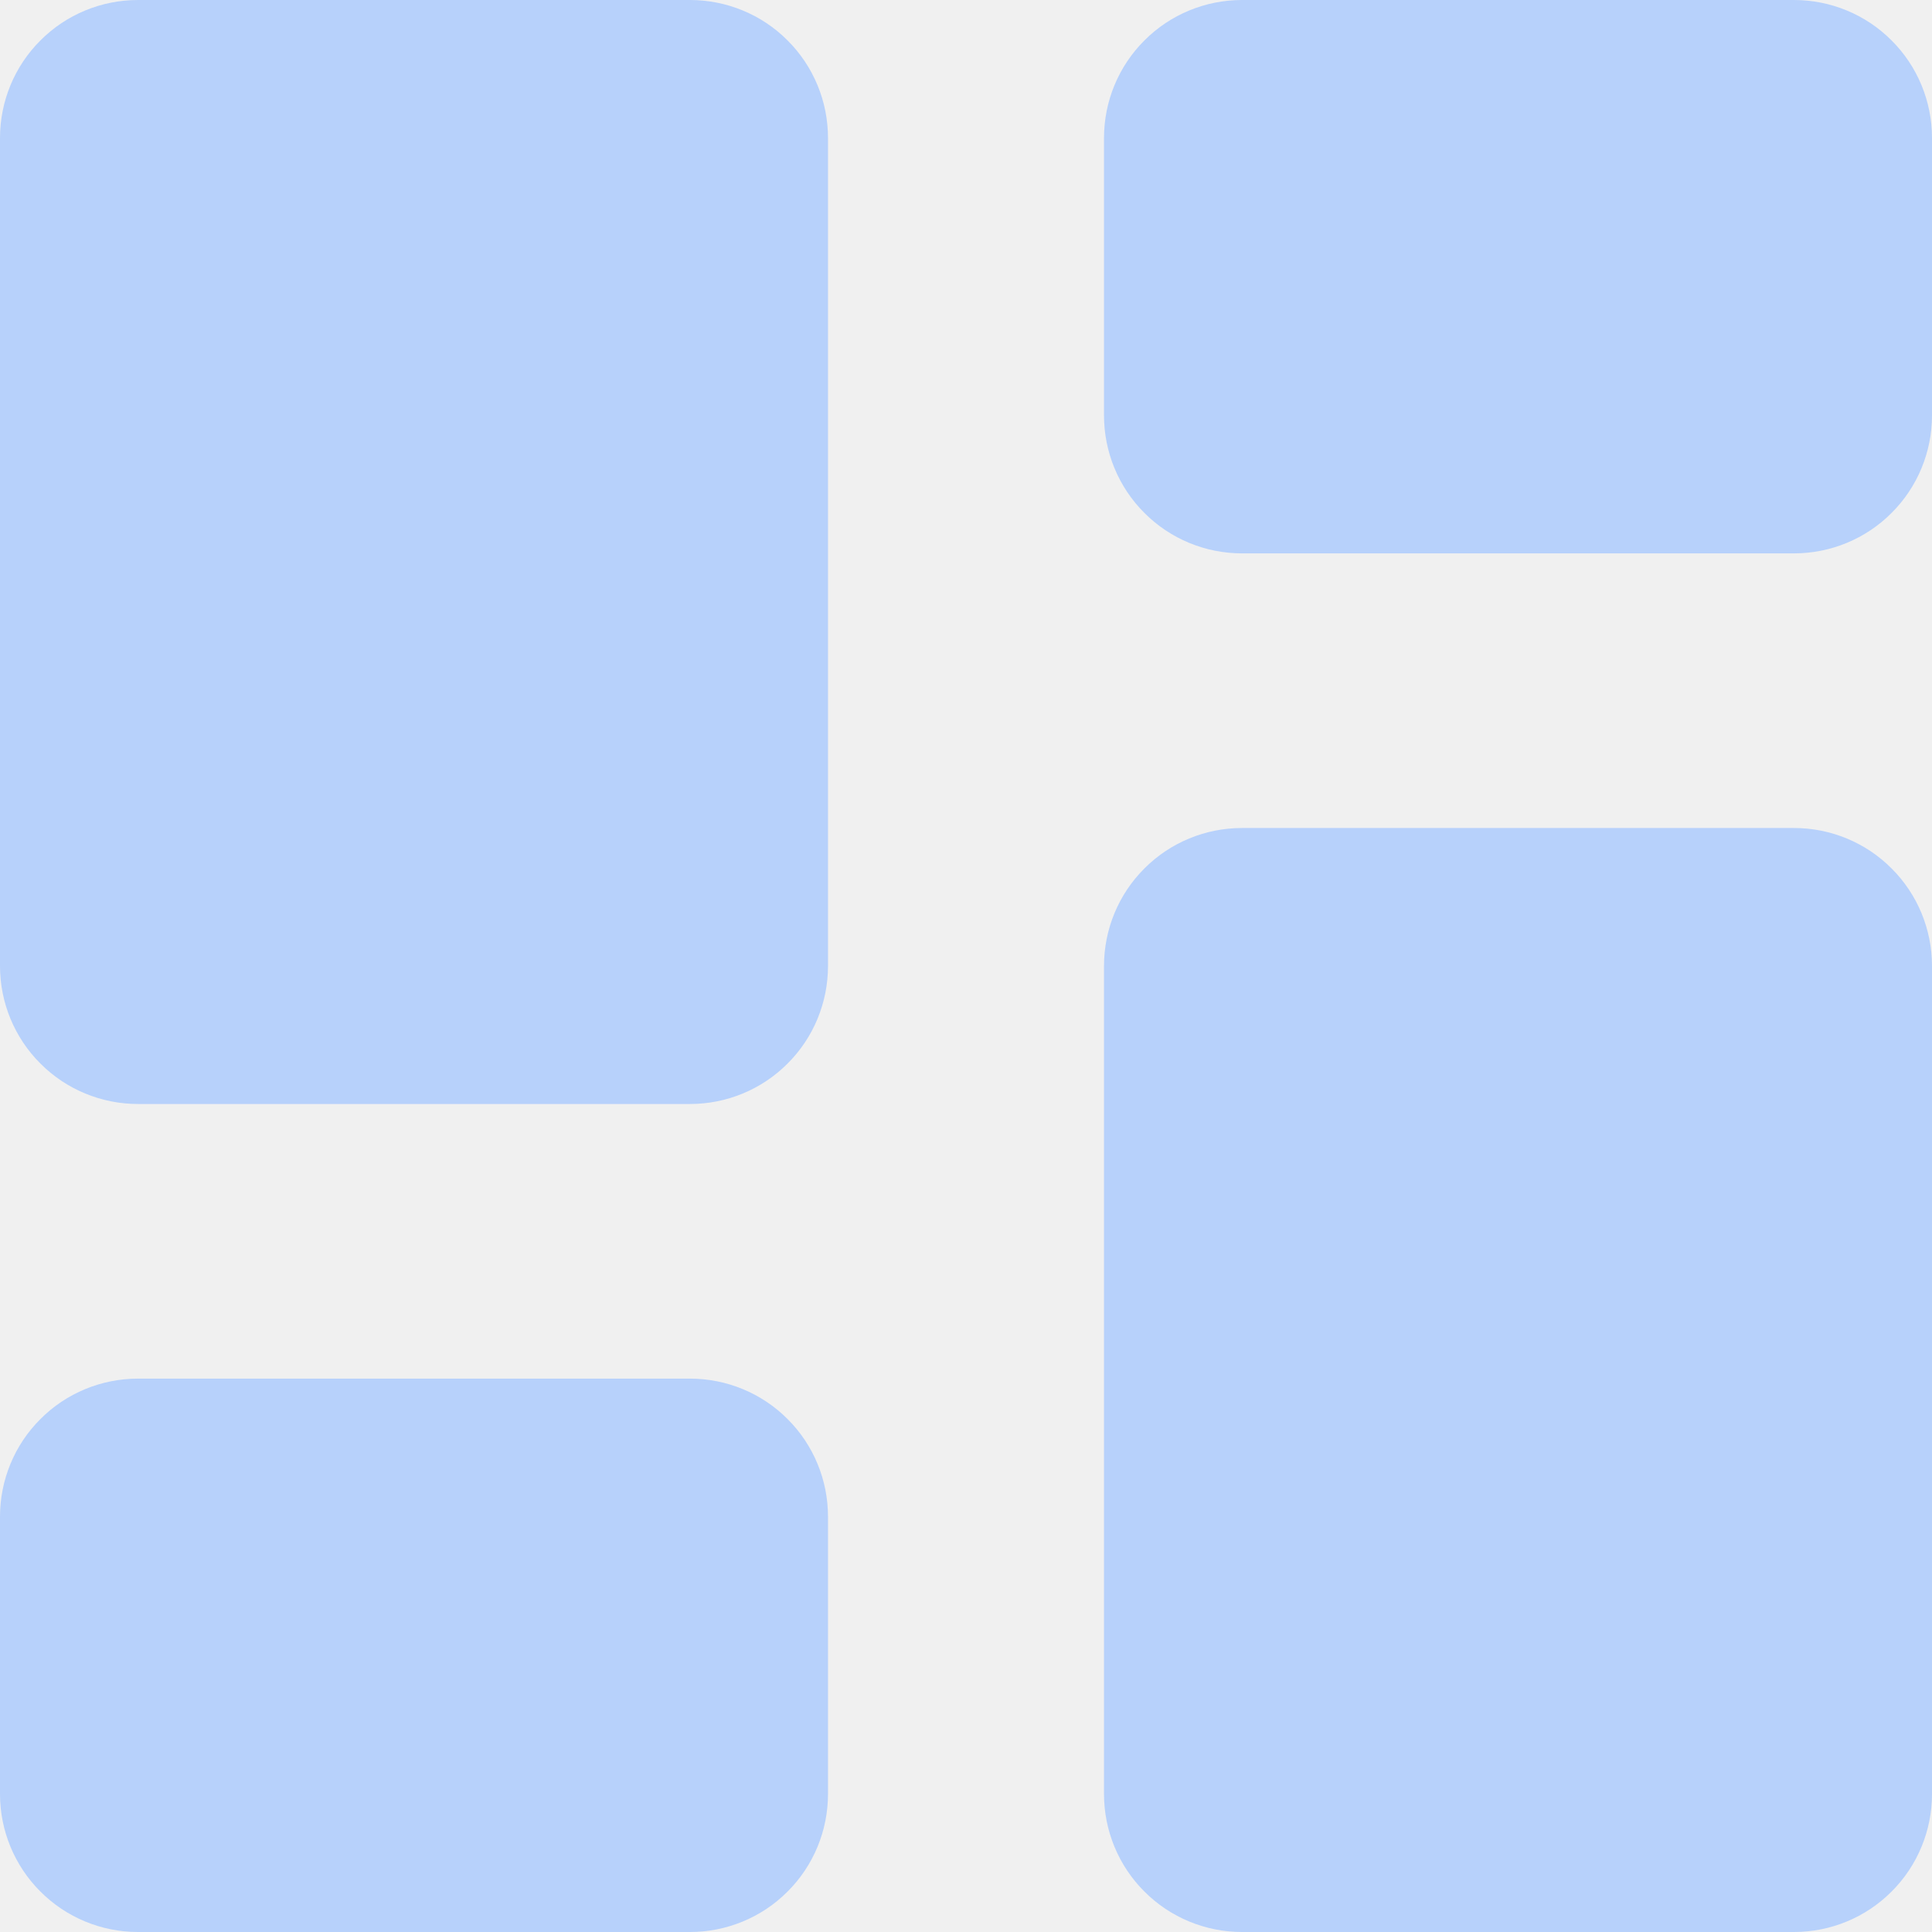
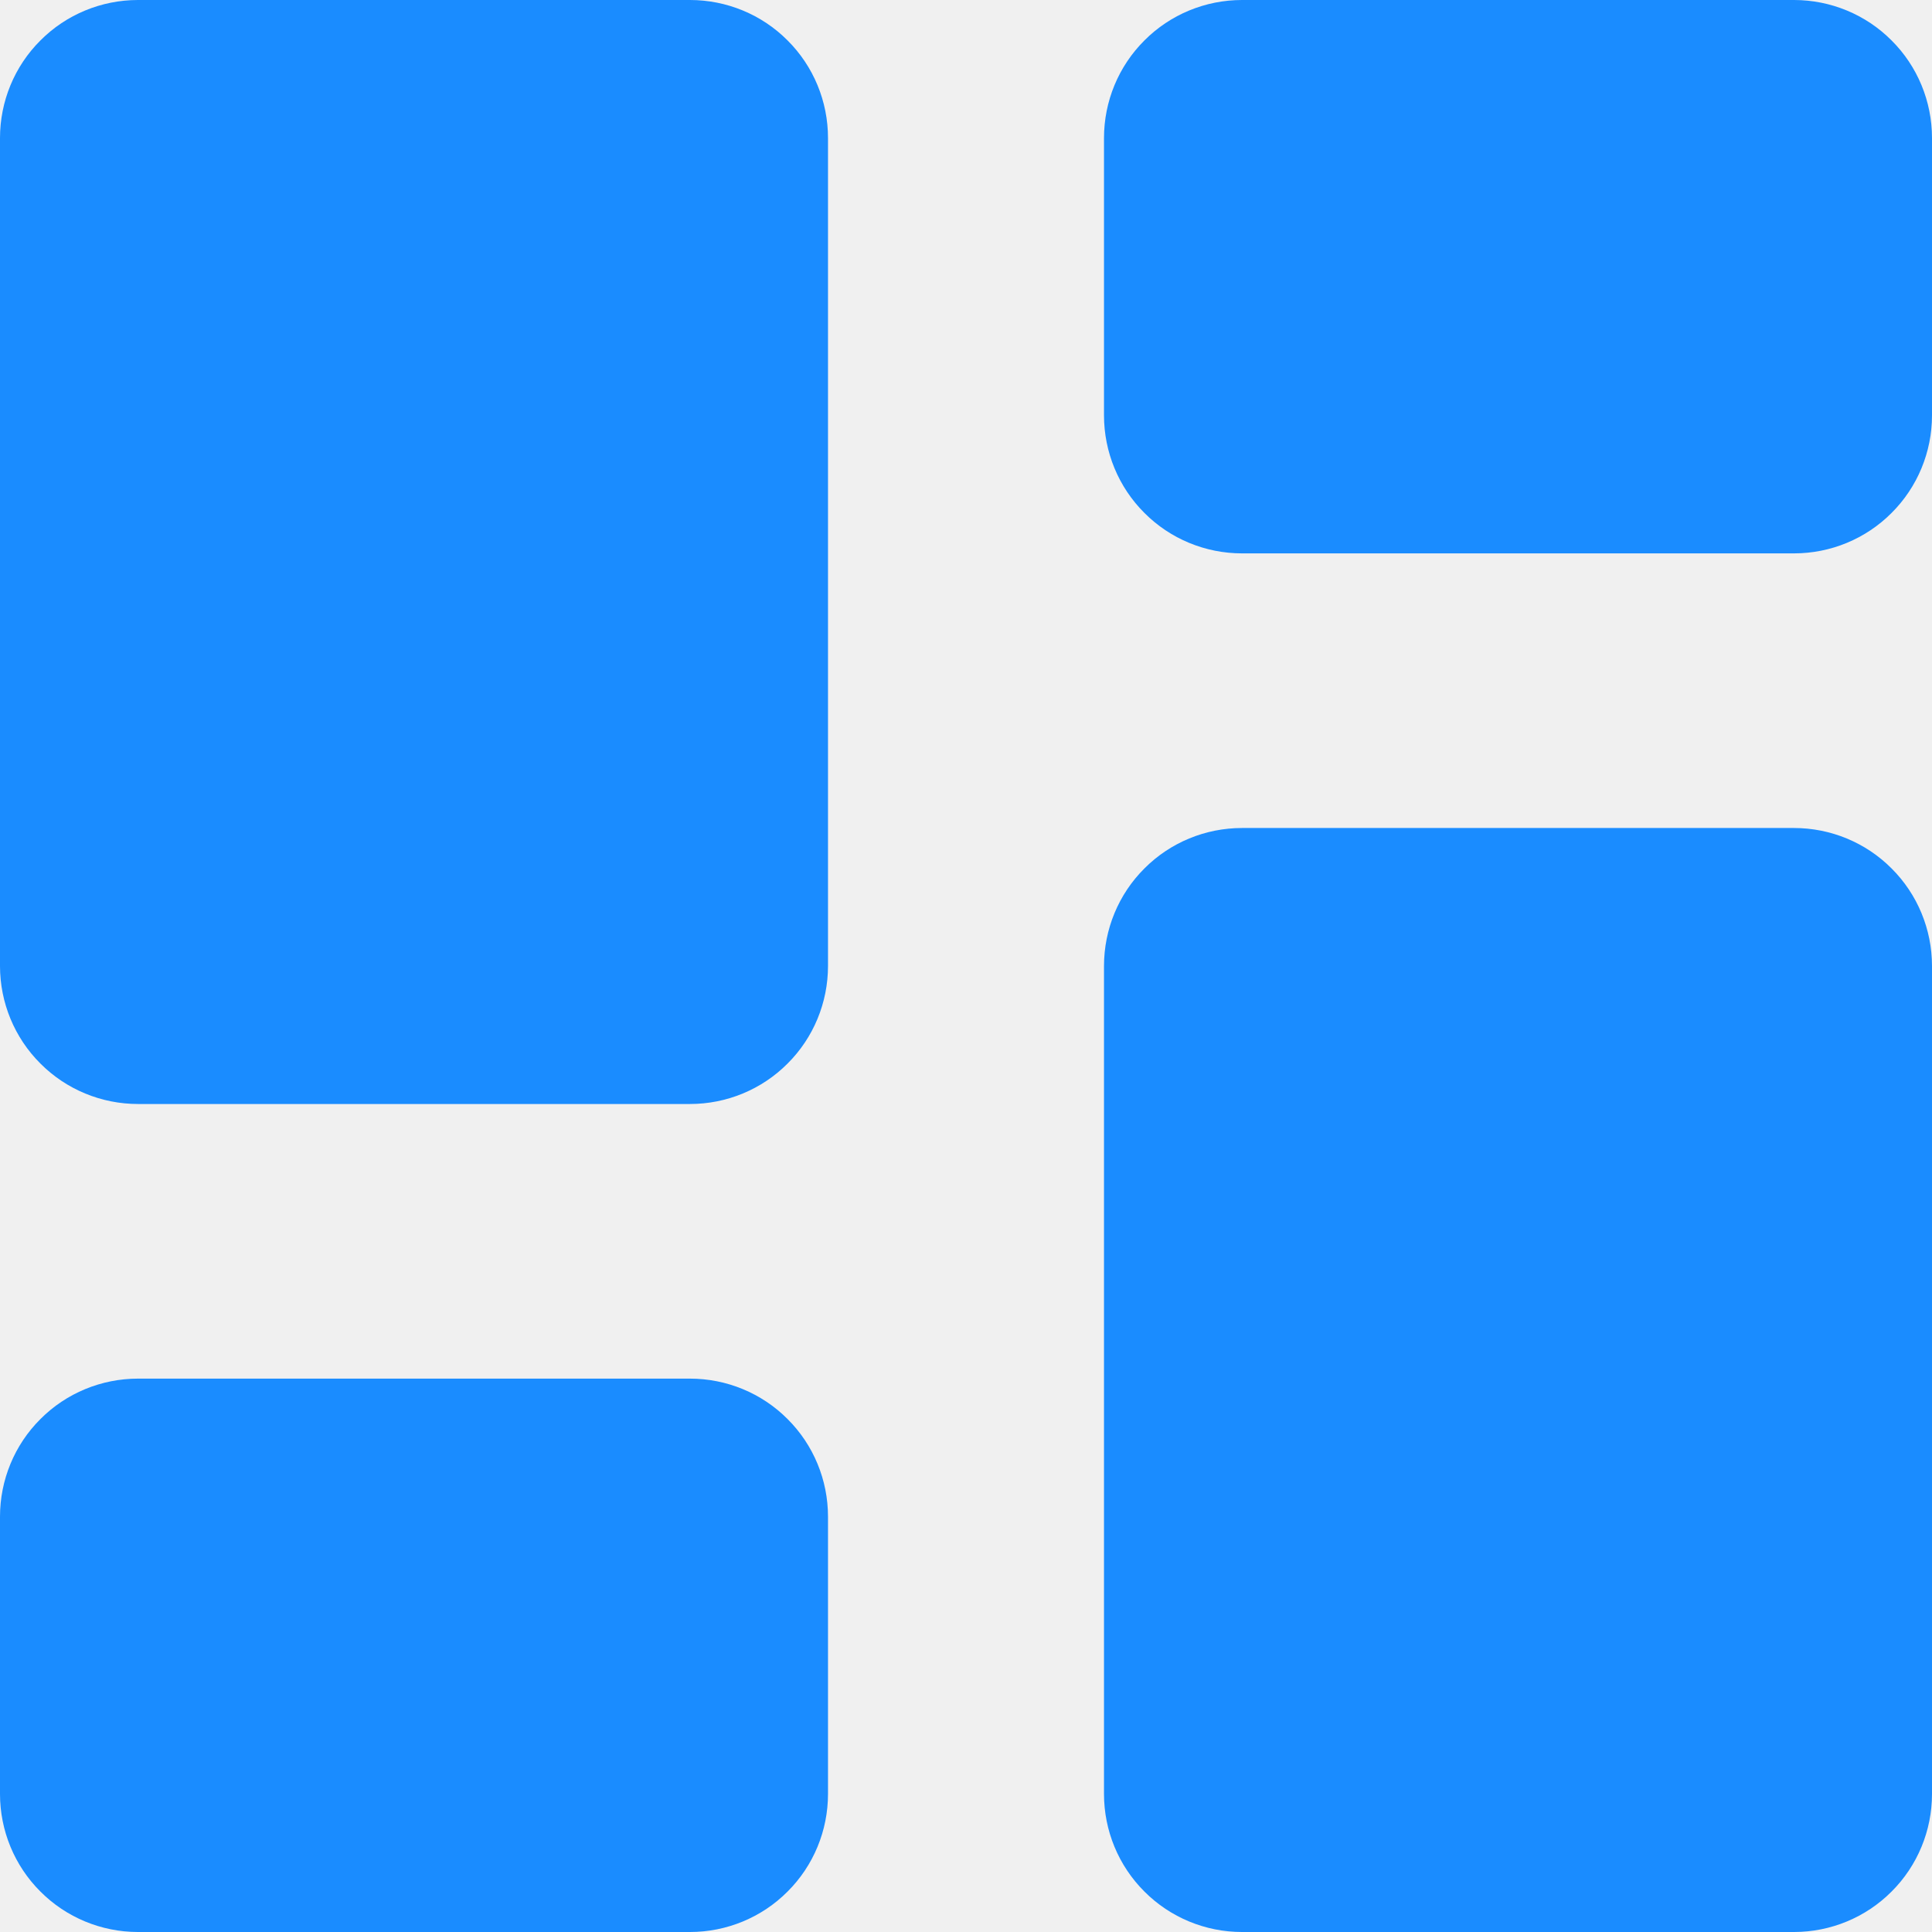
<svg xmlns="http://www.w3.org/2000/svg" width="14" height="14" viewBox="0 0 14 14" fill="none">
-   <g id="streamline:dashboard-3-solid" clip-path="url(#clip0_2091_1668)">
-     <path id="Vector" fill-rule="evenodd" clip-rule="evenodd" d="M1 0C0.735 0 0.48 0.105 0.293 0.293C0.105 0.48 0 0.735 0 1L0 7C0 7.265 0.105 7.52 0.293 7.707C0.48 7.895 0.735 8 1 8H5C5.265 8 5.52 7.895 5.707 7.707C5.895 7.52 6 7.265 6 7V1C6 0.735 5.895 0.48 5.707 0.293C5.52 0.105 5.265 0 5 0L1 0ZM8 1C8 0.735 8.105 0.48 8.293 0.293C8.48 0.105 8.735 0 9 0L13 0C13.265 0 13.52 0.105 13.707 0.293C13.895 0.48 14 0.735 14 1V3.01C14 3.275 13.895 3.53 13.707 3.717C13.52 3.905 13.265 4.01 13 4.01H9C8.735 4.01 8.48 3.905 8.293 3.717C8.105 3.53 8 3.275 8 3.01V1ZM8 7C8 6.735 8.105 6.48 8.293 6.293C8.48 6.105 8.735 6 9 6H13C13.265 6 13.52 6.105 13.707 6.293C13.895 6.48 14 6.735 14 7V13C14 13.265 13.895 13.52 13.707 13.707C13.52 13.895 13.265 14 13 14H9C8.735 14 8.48 13.895 8.293 13.707C8.105 13.52 8 13.265 8 13V7ZM0 10.99C0 10.725 0.105 10.47 0.293 10.283C0.48 10.095 0.735 9.99 1 9.99H5C5.265 9.99 5.52 10.095 5.707 10.283C5.895 10.47 6 10.725 6 10.99V13C6 13.265 5.895 13.52 5.707 13.707C5.52 13.895 5.265 14 5 14H1C0.735 14 0.48 13.895 0.293 13.707C0.105 13.52 0 13.265 0 13V10.99Z" fill="#B7D1FB" />
+   <g id="dashboard-select" clip-path="url(#clip0_2091_1668)">
+     <path id="Vector" fill-rule="evenodd" clip-rule="evenodd" d="M1 0C0.735 0 0.48 0.105 0.293 0.293C0.105 0.48 0 0.735 0 1L0 7C0 7.265 0.105 7.52 0.293 7.707C0.48 7.895 0.735 8 1 8H5C5.265 8 5.52 7.895 5.707 7.707C5.895 7.52 6 7.265 6 7V1C6 0.735 5.895 0.48 5.707 0.293C5.52 0.105 5.265 0 5 0L1 0ZM8 1C8 0.735 8.105 0.48 8.293 0.293C8.48 0.105 8.735 0 9 0L13 0C13.265 0 13.52 0.105 13.707 0.293C13.895 0.48 14 0.735 14 1V3.01C14 3.275 13.895 3.53 13.707 3.717C13.52 3.905 13.265 4.01 13 4.01H9C8.735 4.01 8.48 3.905 8.293 3.717C8.105 3.53 8 3.275 8 3.01V1ZM8 7C8 6.735 8.105 6.48 8.293 6.293C8.48 6.105 8.735 6 9 6H13C13.265 6 13.52 6.105 13.707 6.293C13.895 6.48 14 6.735 14 7V13C14 13.265 13.895 13.52 13.707 13.707C13.52 13.895 13.265 14 13 14H9C8.735 14 8.48 13.895 8.293 13.707C8.105 13.52 8 13.265 8 13V7ZM0 10.99C0 10.725 0.105 10.47 0.293 10.283C0.48 10.095 0.735 9.99 1 9.99H5C5.265 9.99 5.52 10.095 5.707 10.283C5.895 10.47 6 10.725 6 10.99V13C6 13.265 5.895 13.52 5.707 13.707C5.52 13.895 5.265 14 5 14H1C0.735 14 0.48 13.895 0.293 13.707C0.105 13.52 0 13.265 0 13V10.99Z" fill="#1a8cff" />
  </g>
  <defs>
    <clipPath id="clip0_2091_1668">
      <rect width="14" height="14" fill="white" />
    </clipPath>
  </defs>
</svg>
